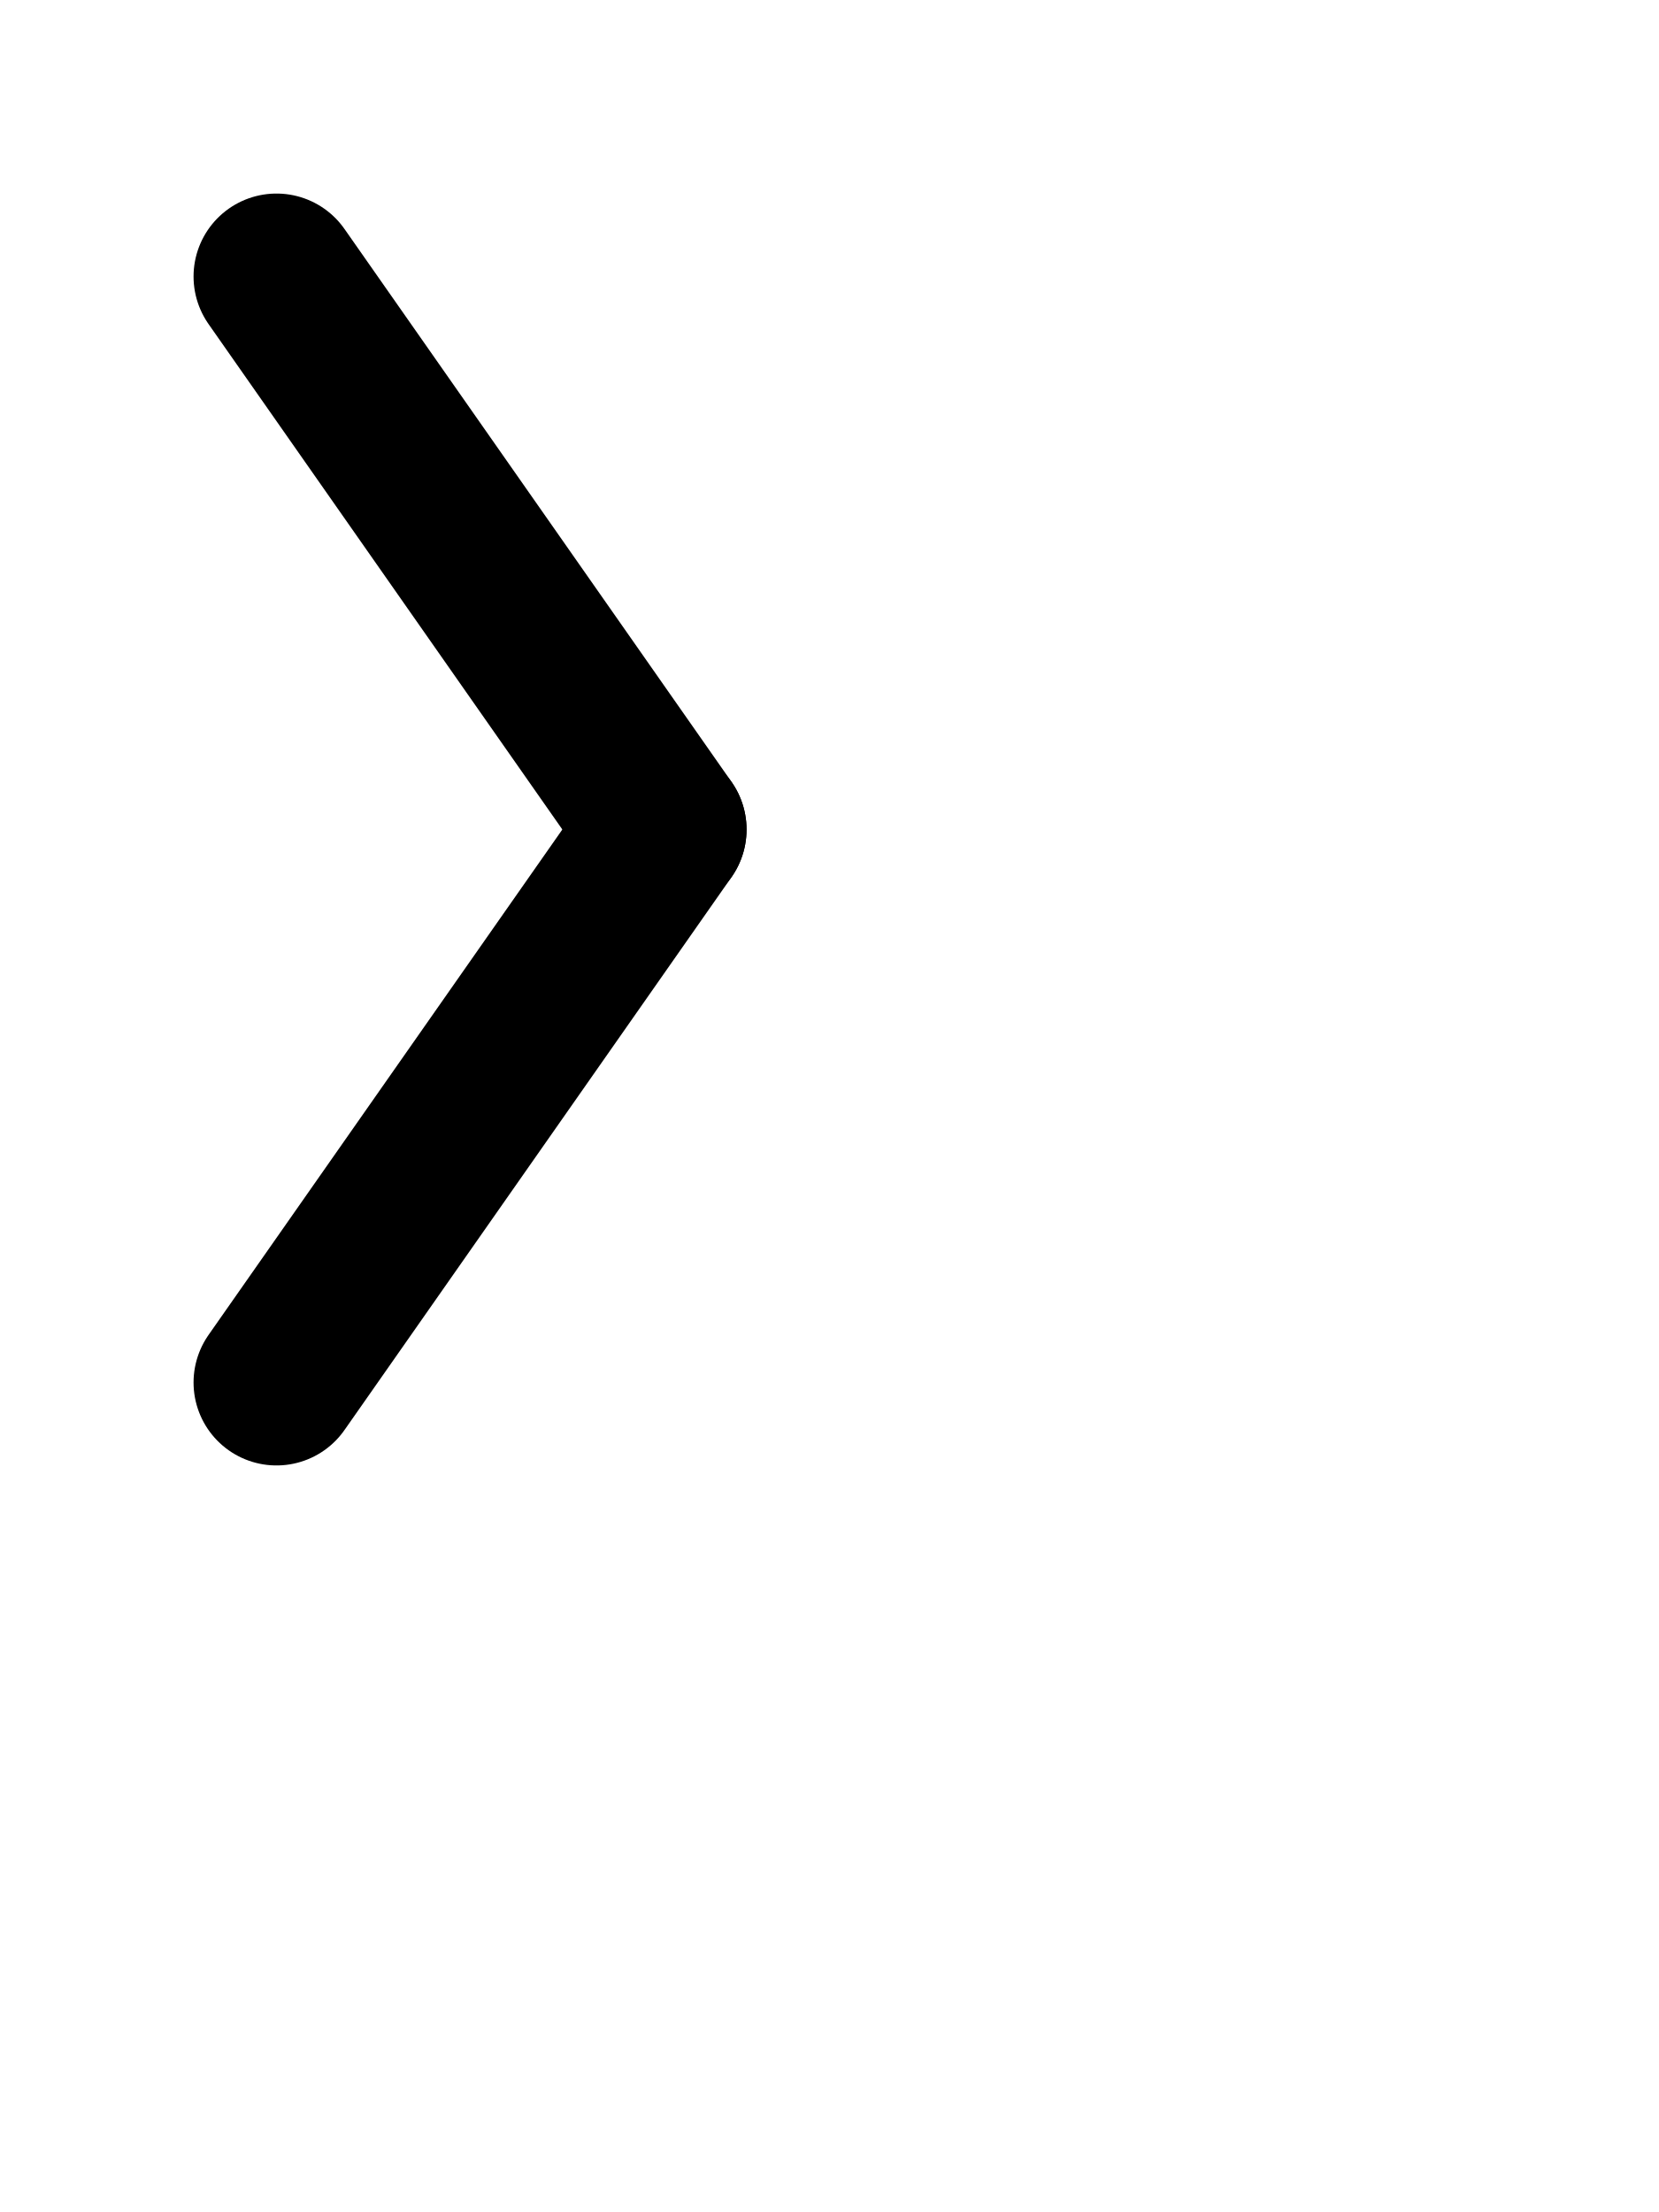
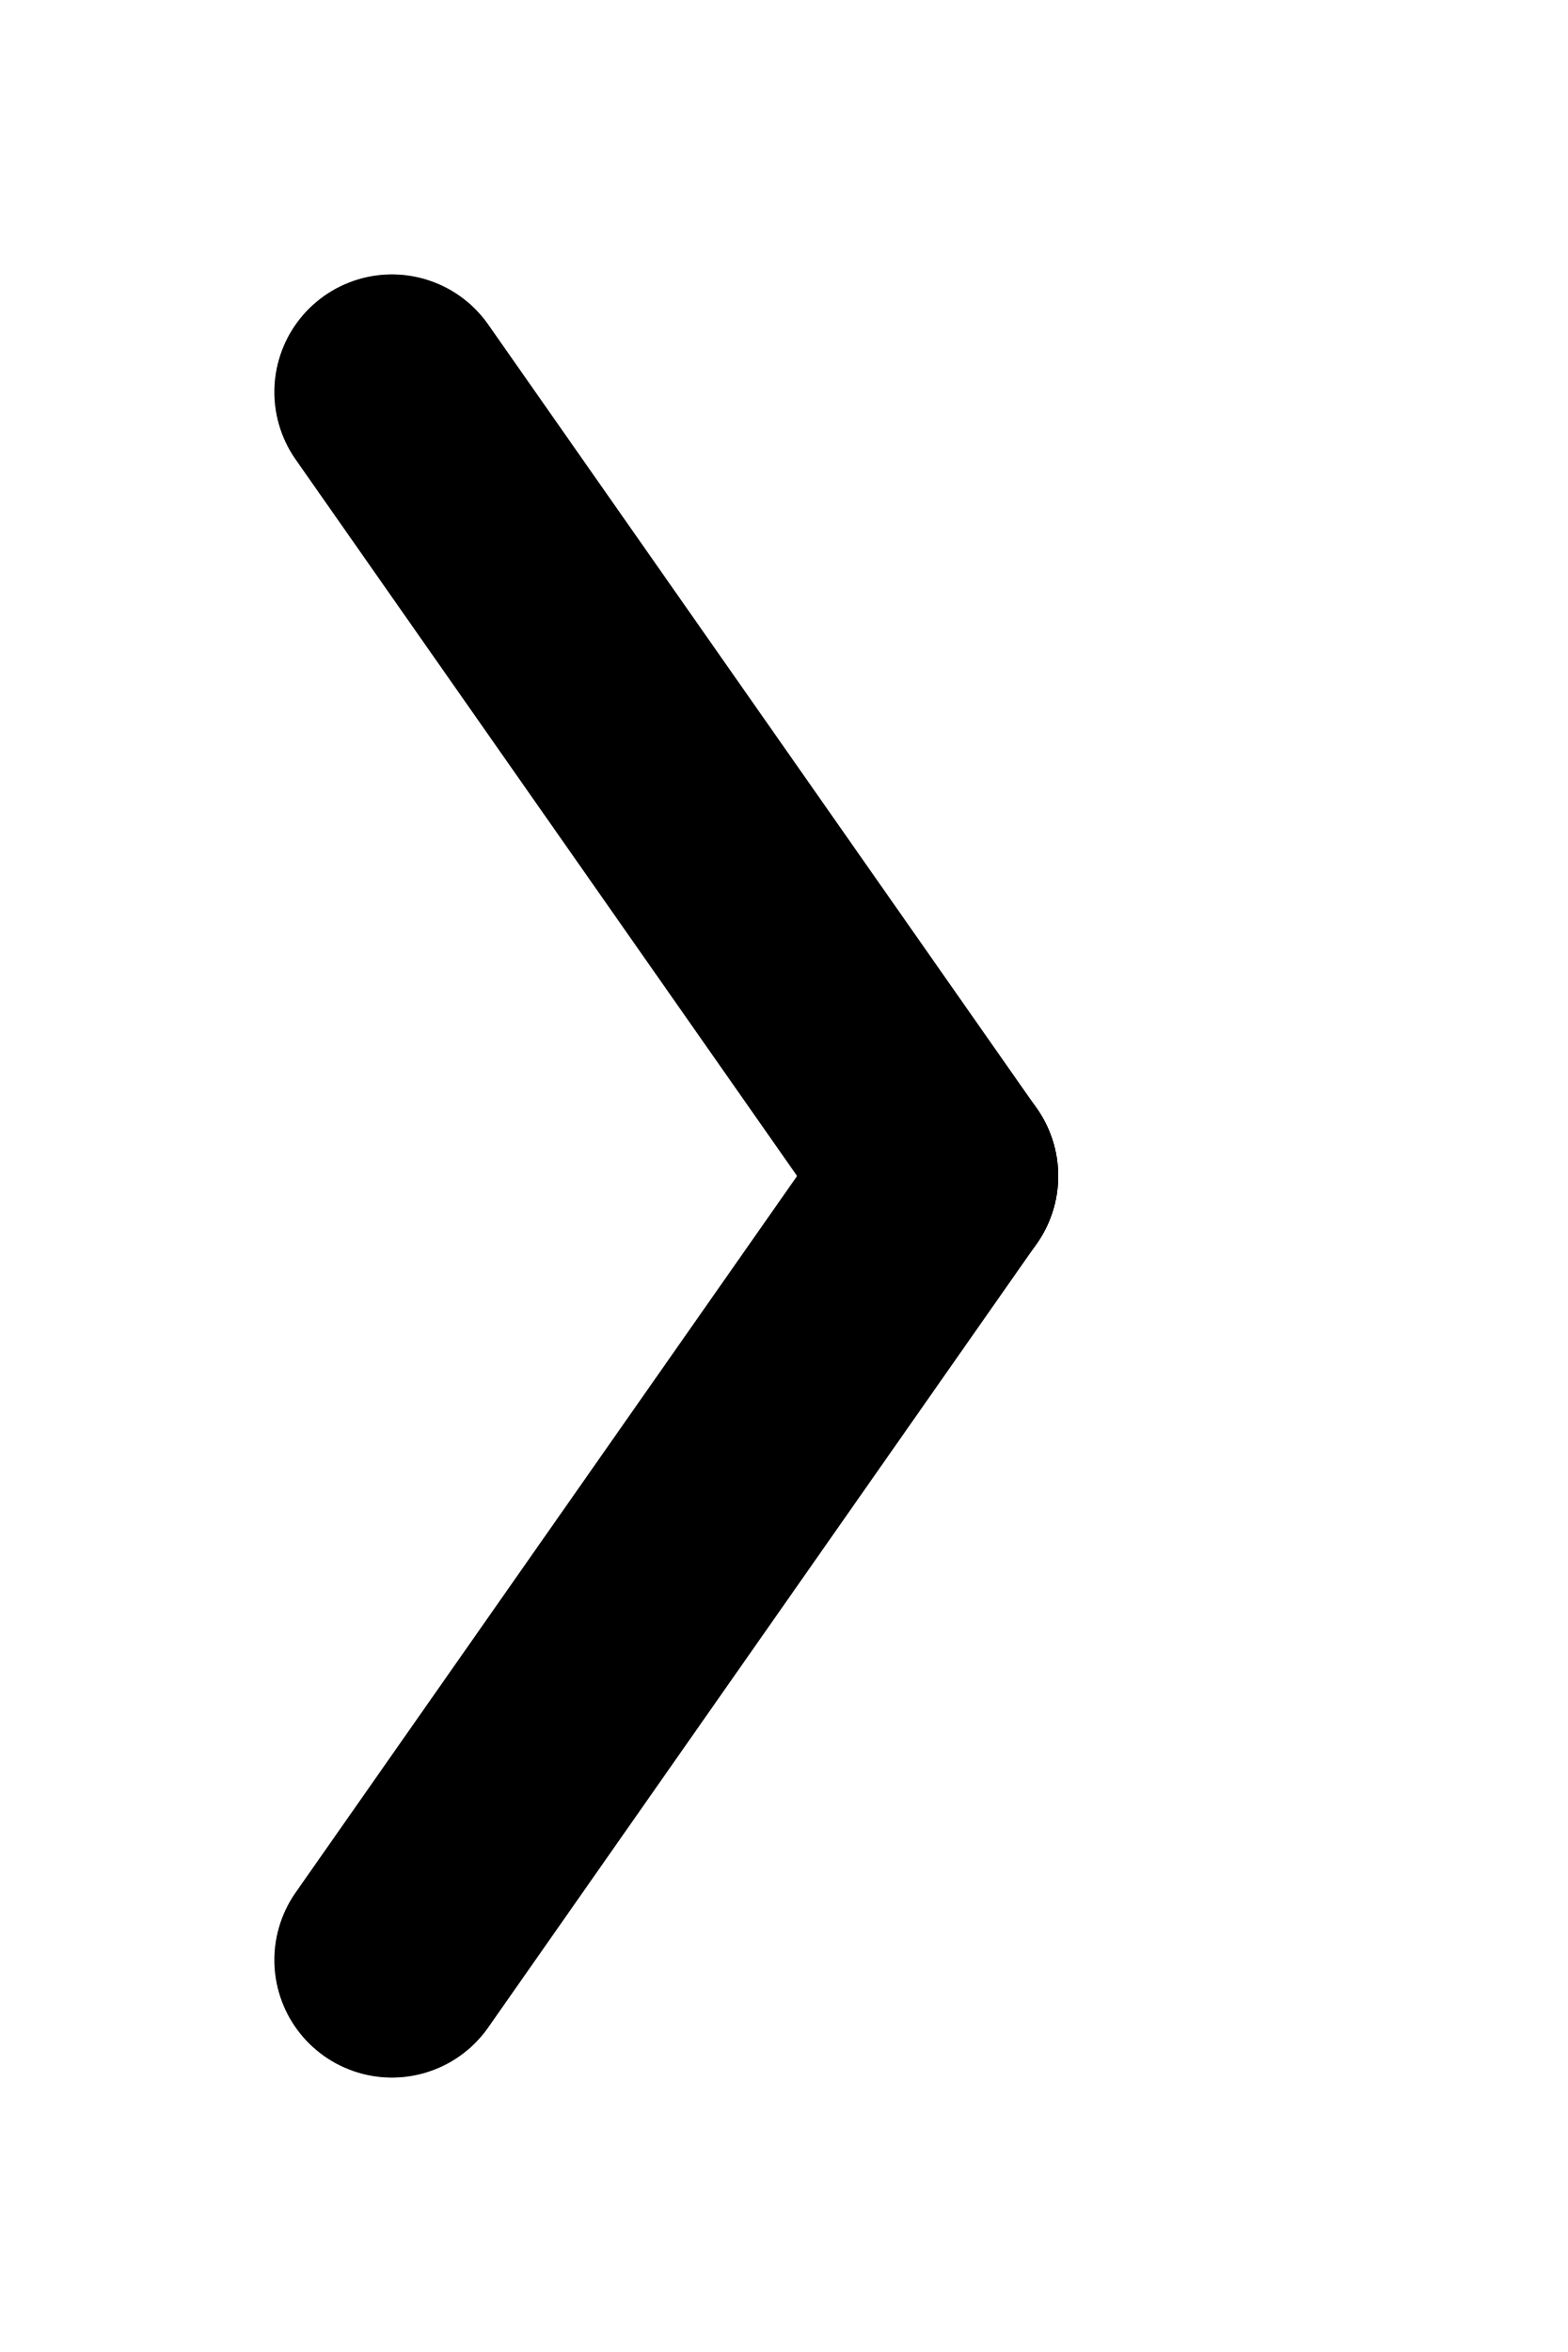
- <svg xmlns="http://www.w3.org/2000/svg" width="30" height="40">
+ <svg xmlns="http://www.w3.org/2000/svg" width="20" height="30">
  <g>
    <line stroke="#000000" id="svg_1" y1="5" y2="15" x1="5" x2="12" stroke-width="3" stroke-linecap="round" />
    <line stroke="#000000" id="svg_1" y1="25" y2="15" x1="5" x2="12" stroke-width="3" stroke-linecap="round" />
  </g>
</svg>
